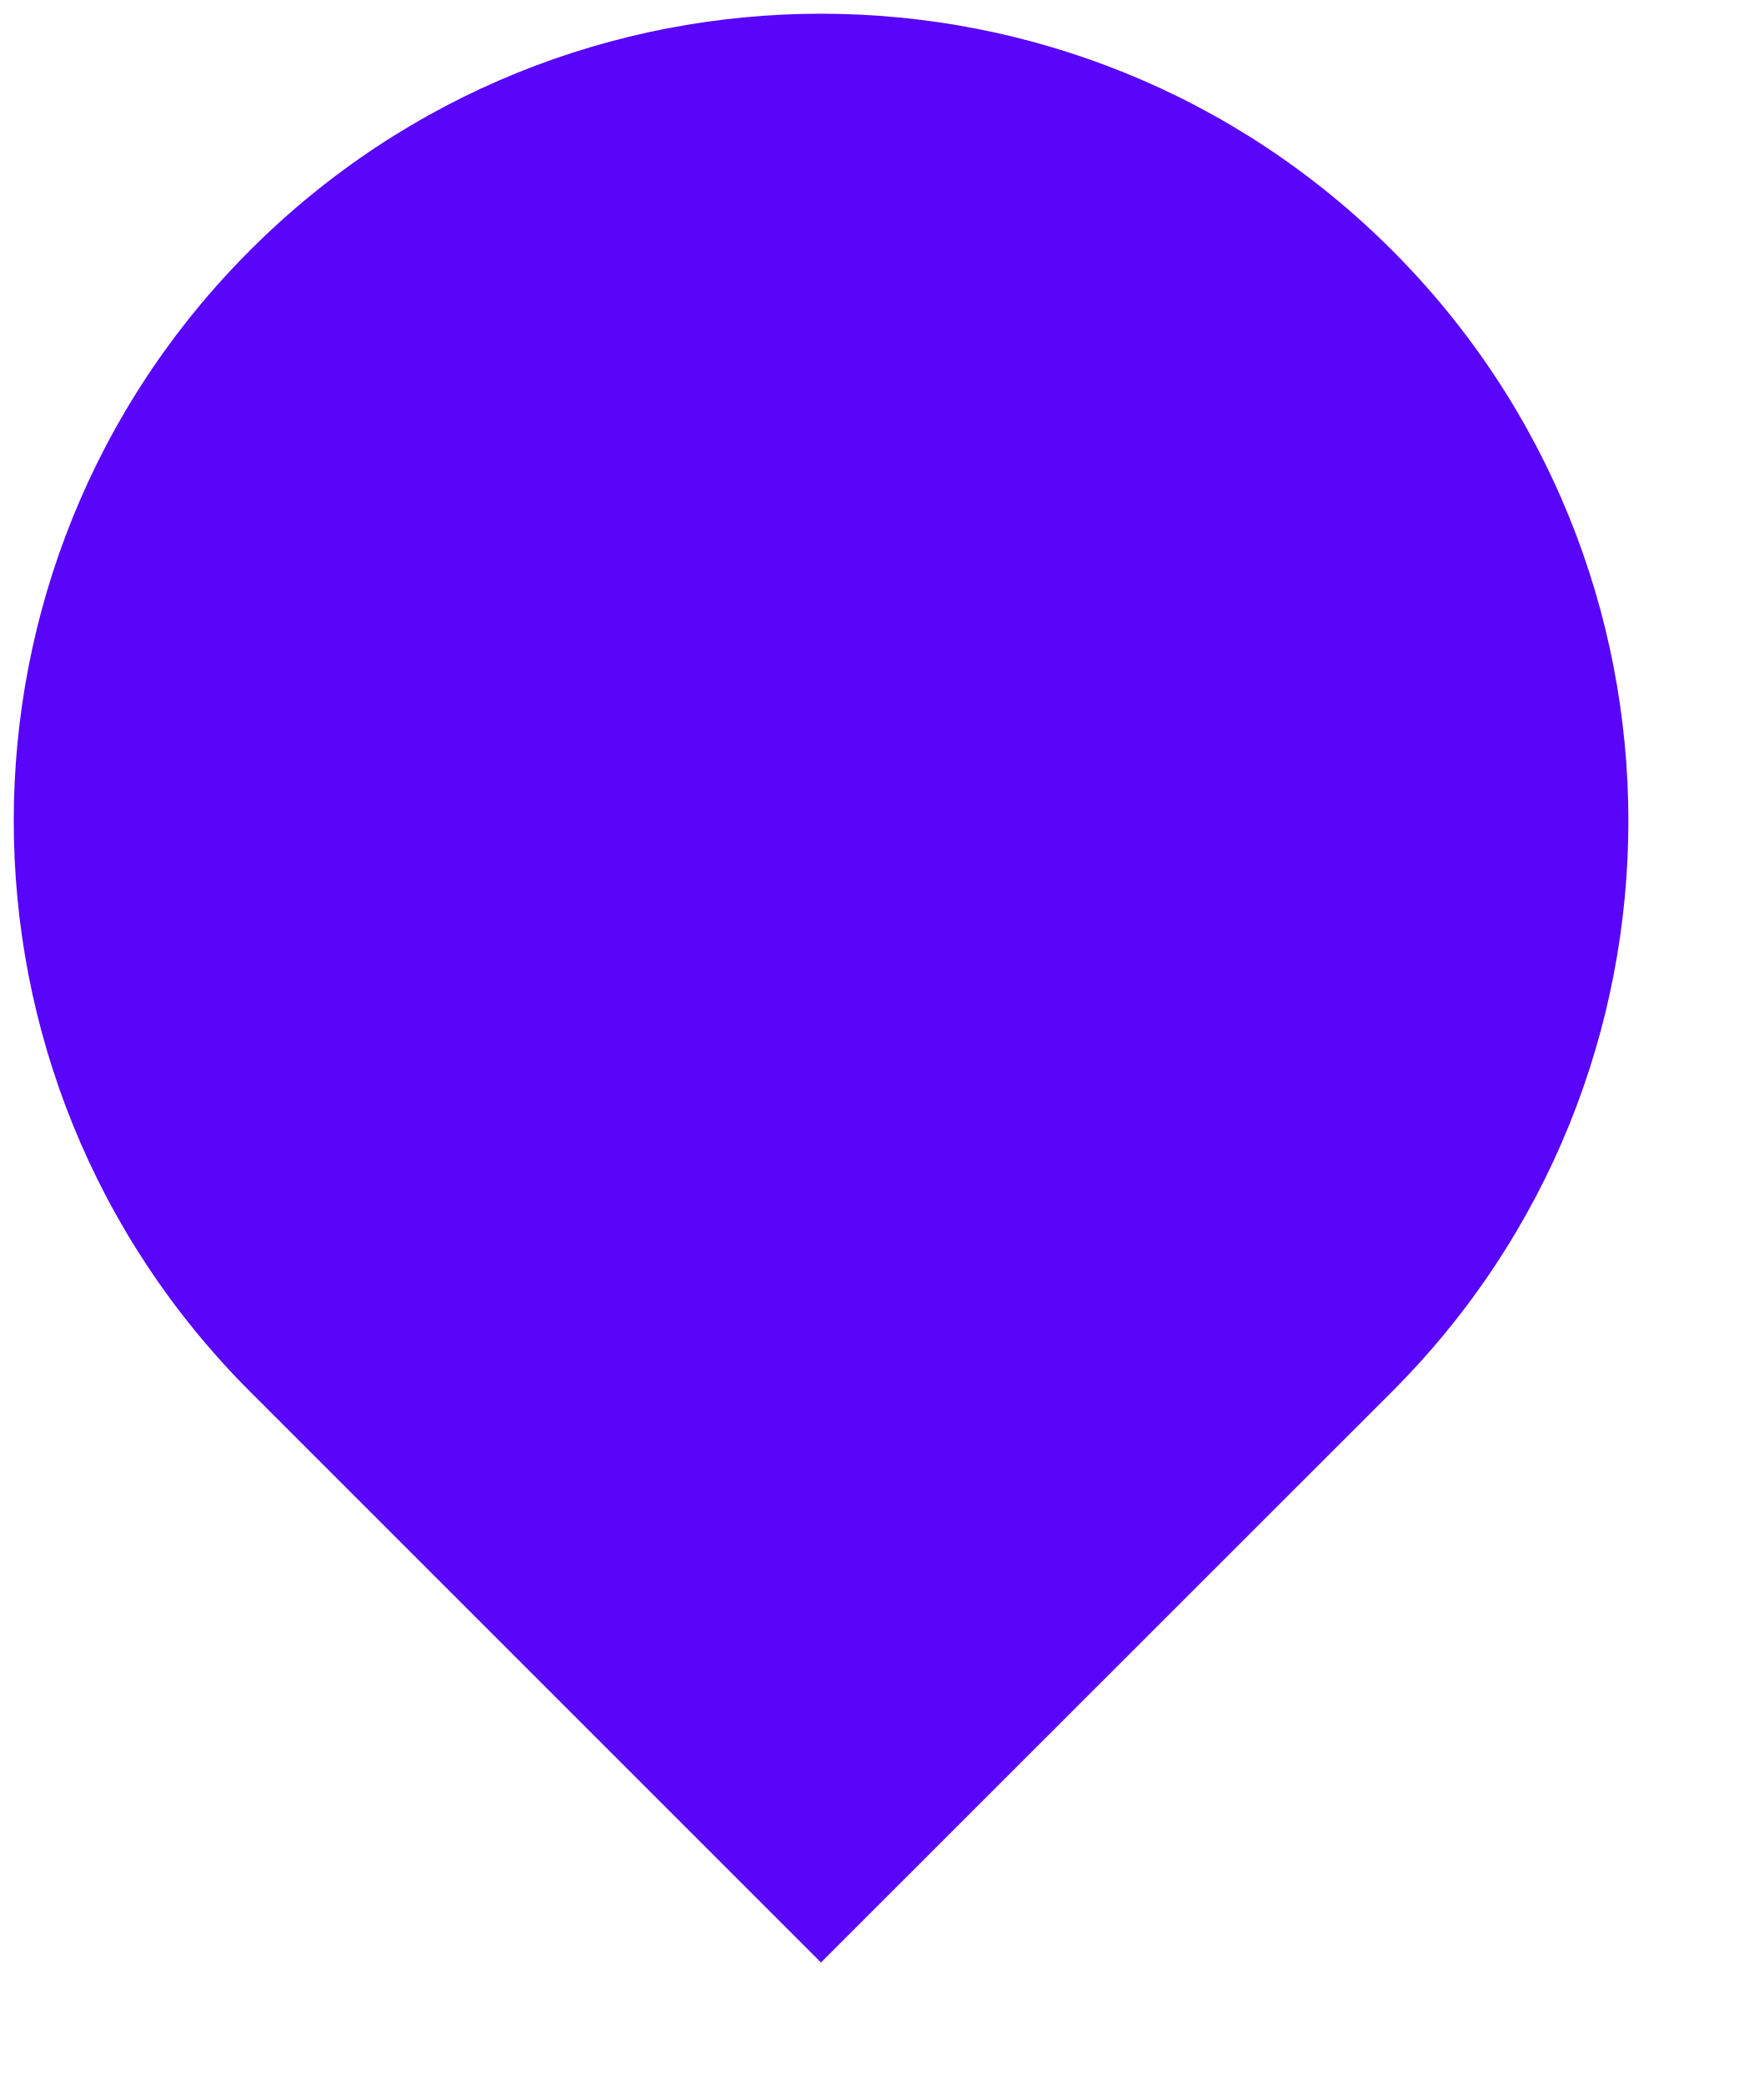
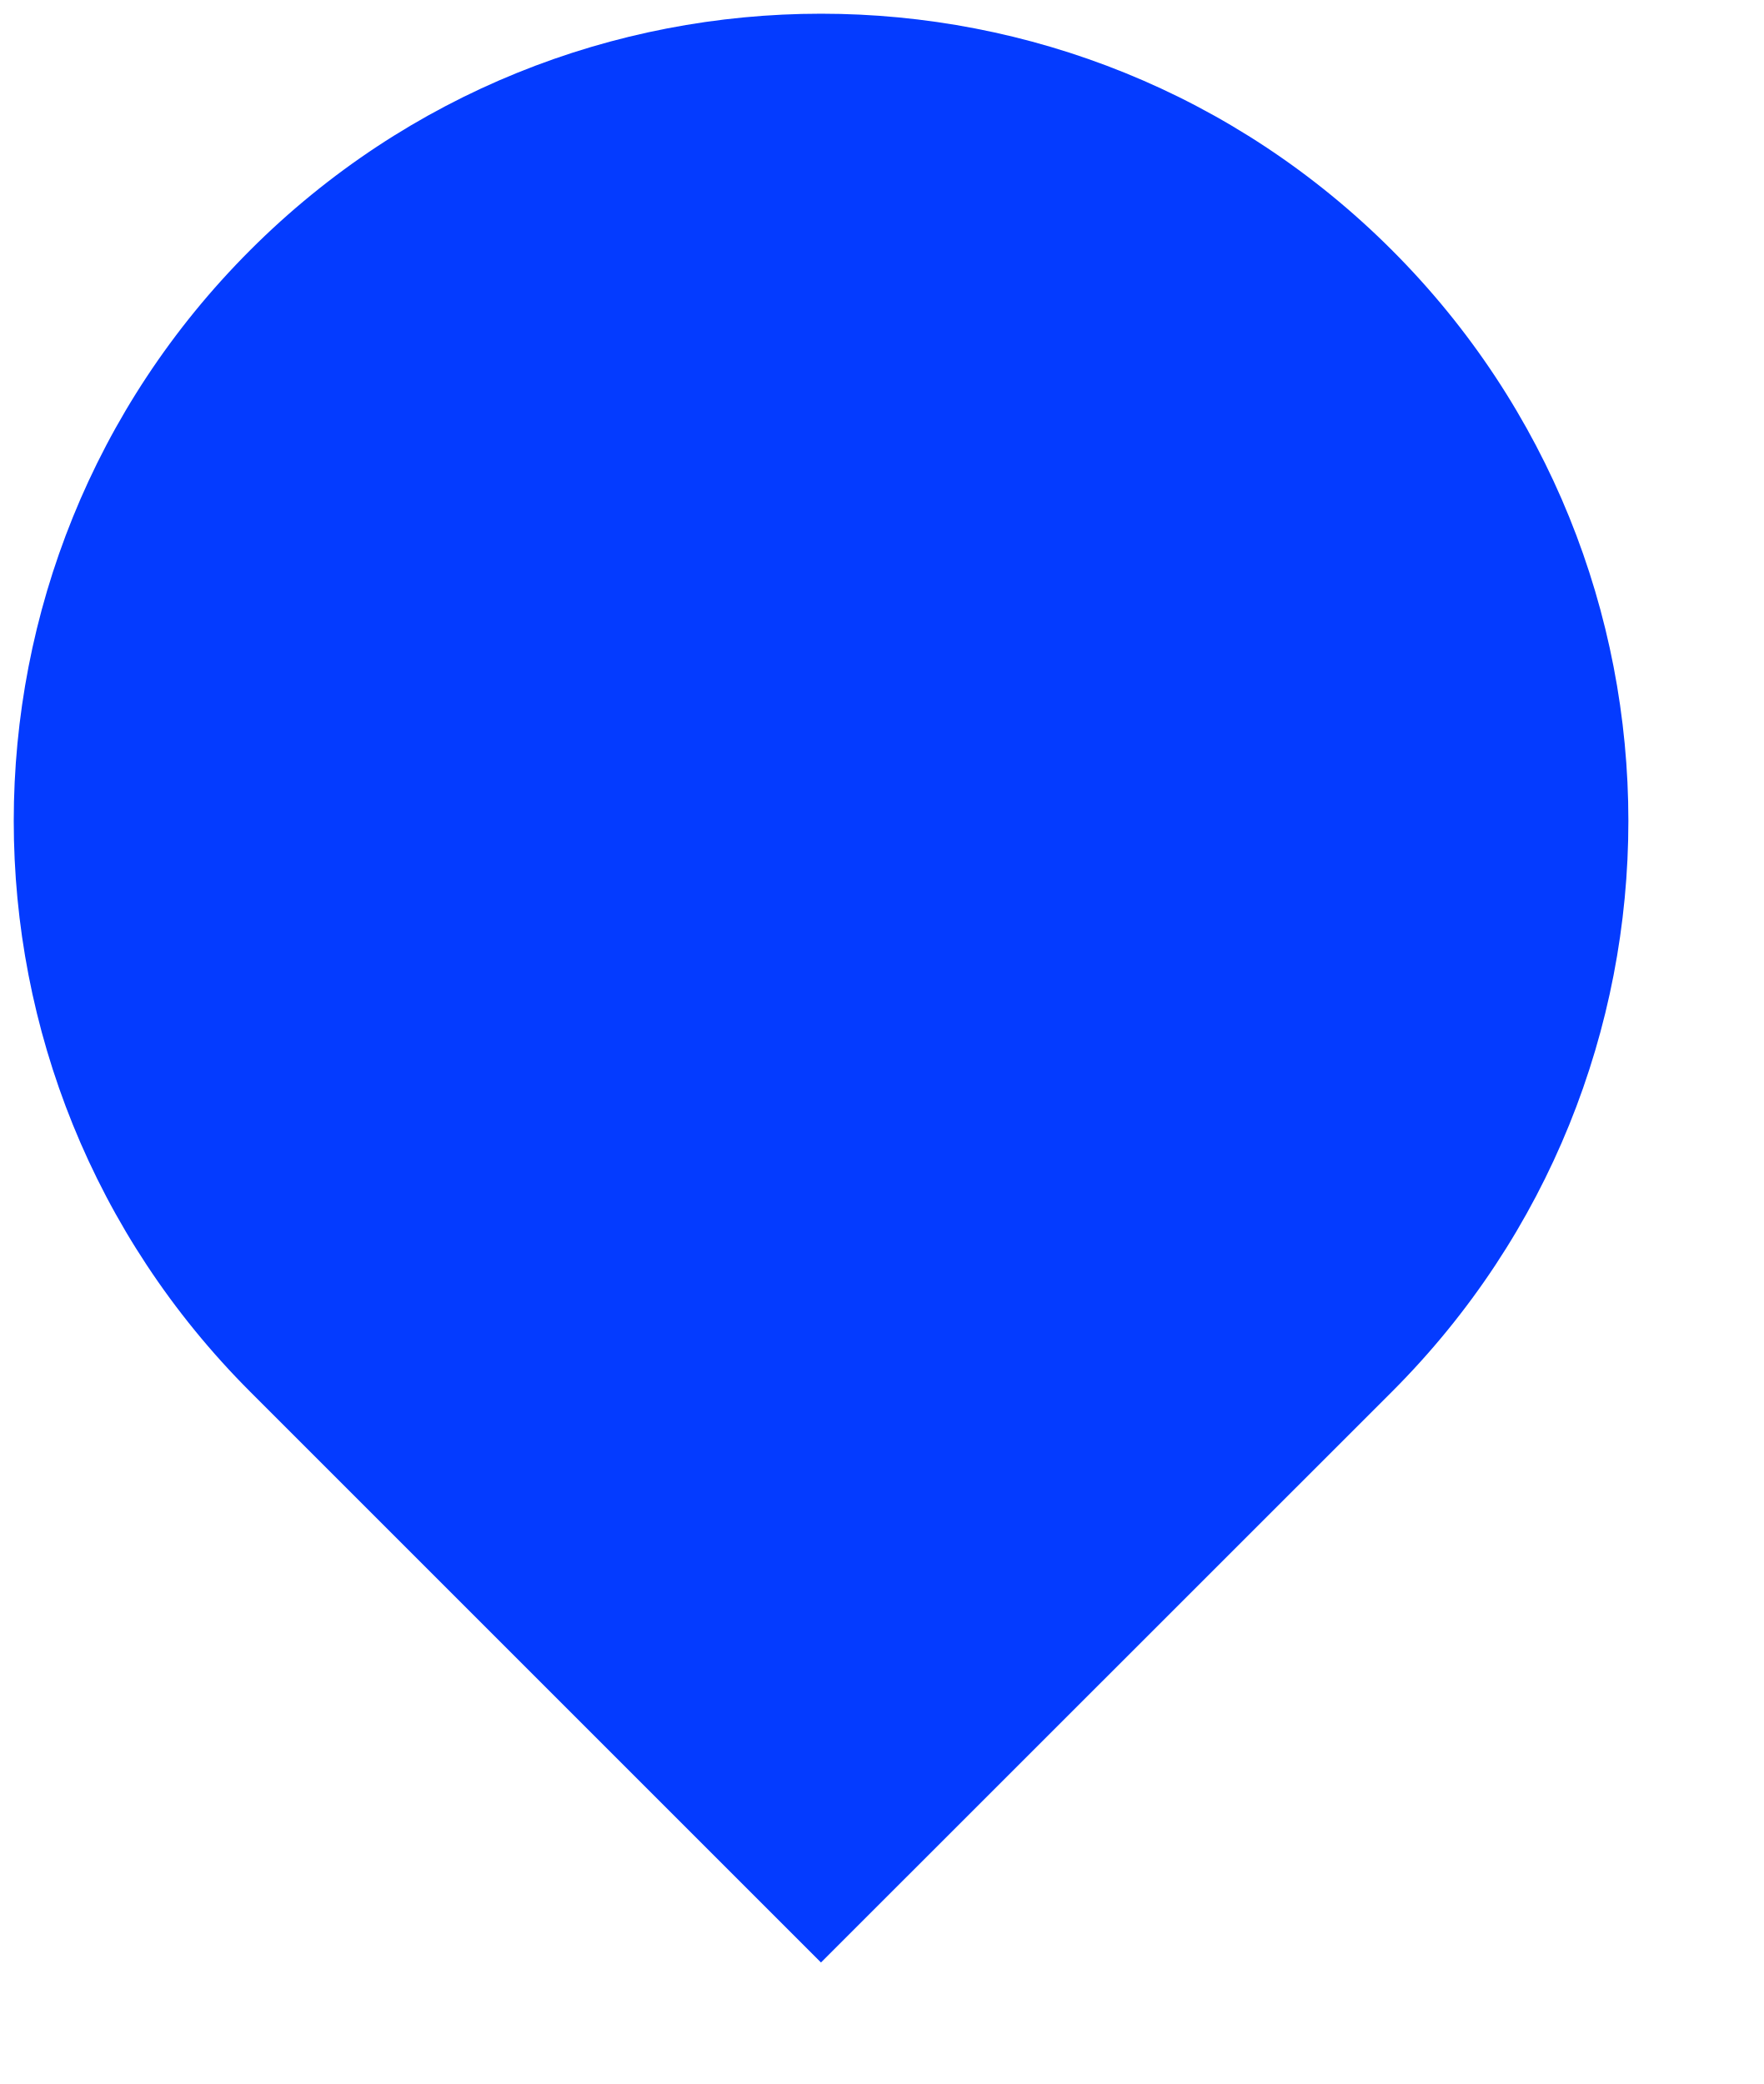
<svg xmlns="http://www.w3.org/2000/svg" width="11" height="13" viewBox="0 0 11 13" fill="none">
-   <path d="M1.561 8.682C-0.406 6.715 -0.406 3.527 1.561 1.56C3.527 -0.406 6.716 -0.406 8.682 1.56C10.649 3.527 10.649 6.715 8.682 8.682L5.121 12.242L1.561 8.682Z" fill="#5805FA" />
+   <path d="M1.561 8.682C-0.406 6.715 -0.406 3.527 1.561 1.56C3.527 -0.406 6.716 -0.406 8.682 1.56C10.649 3.527 10.649 6.715 8.682 8.682L5.121 12.242L1.561 8.682Z" fill="#043BFF" />
</svg>
